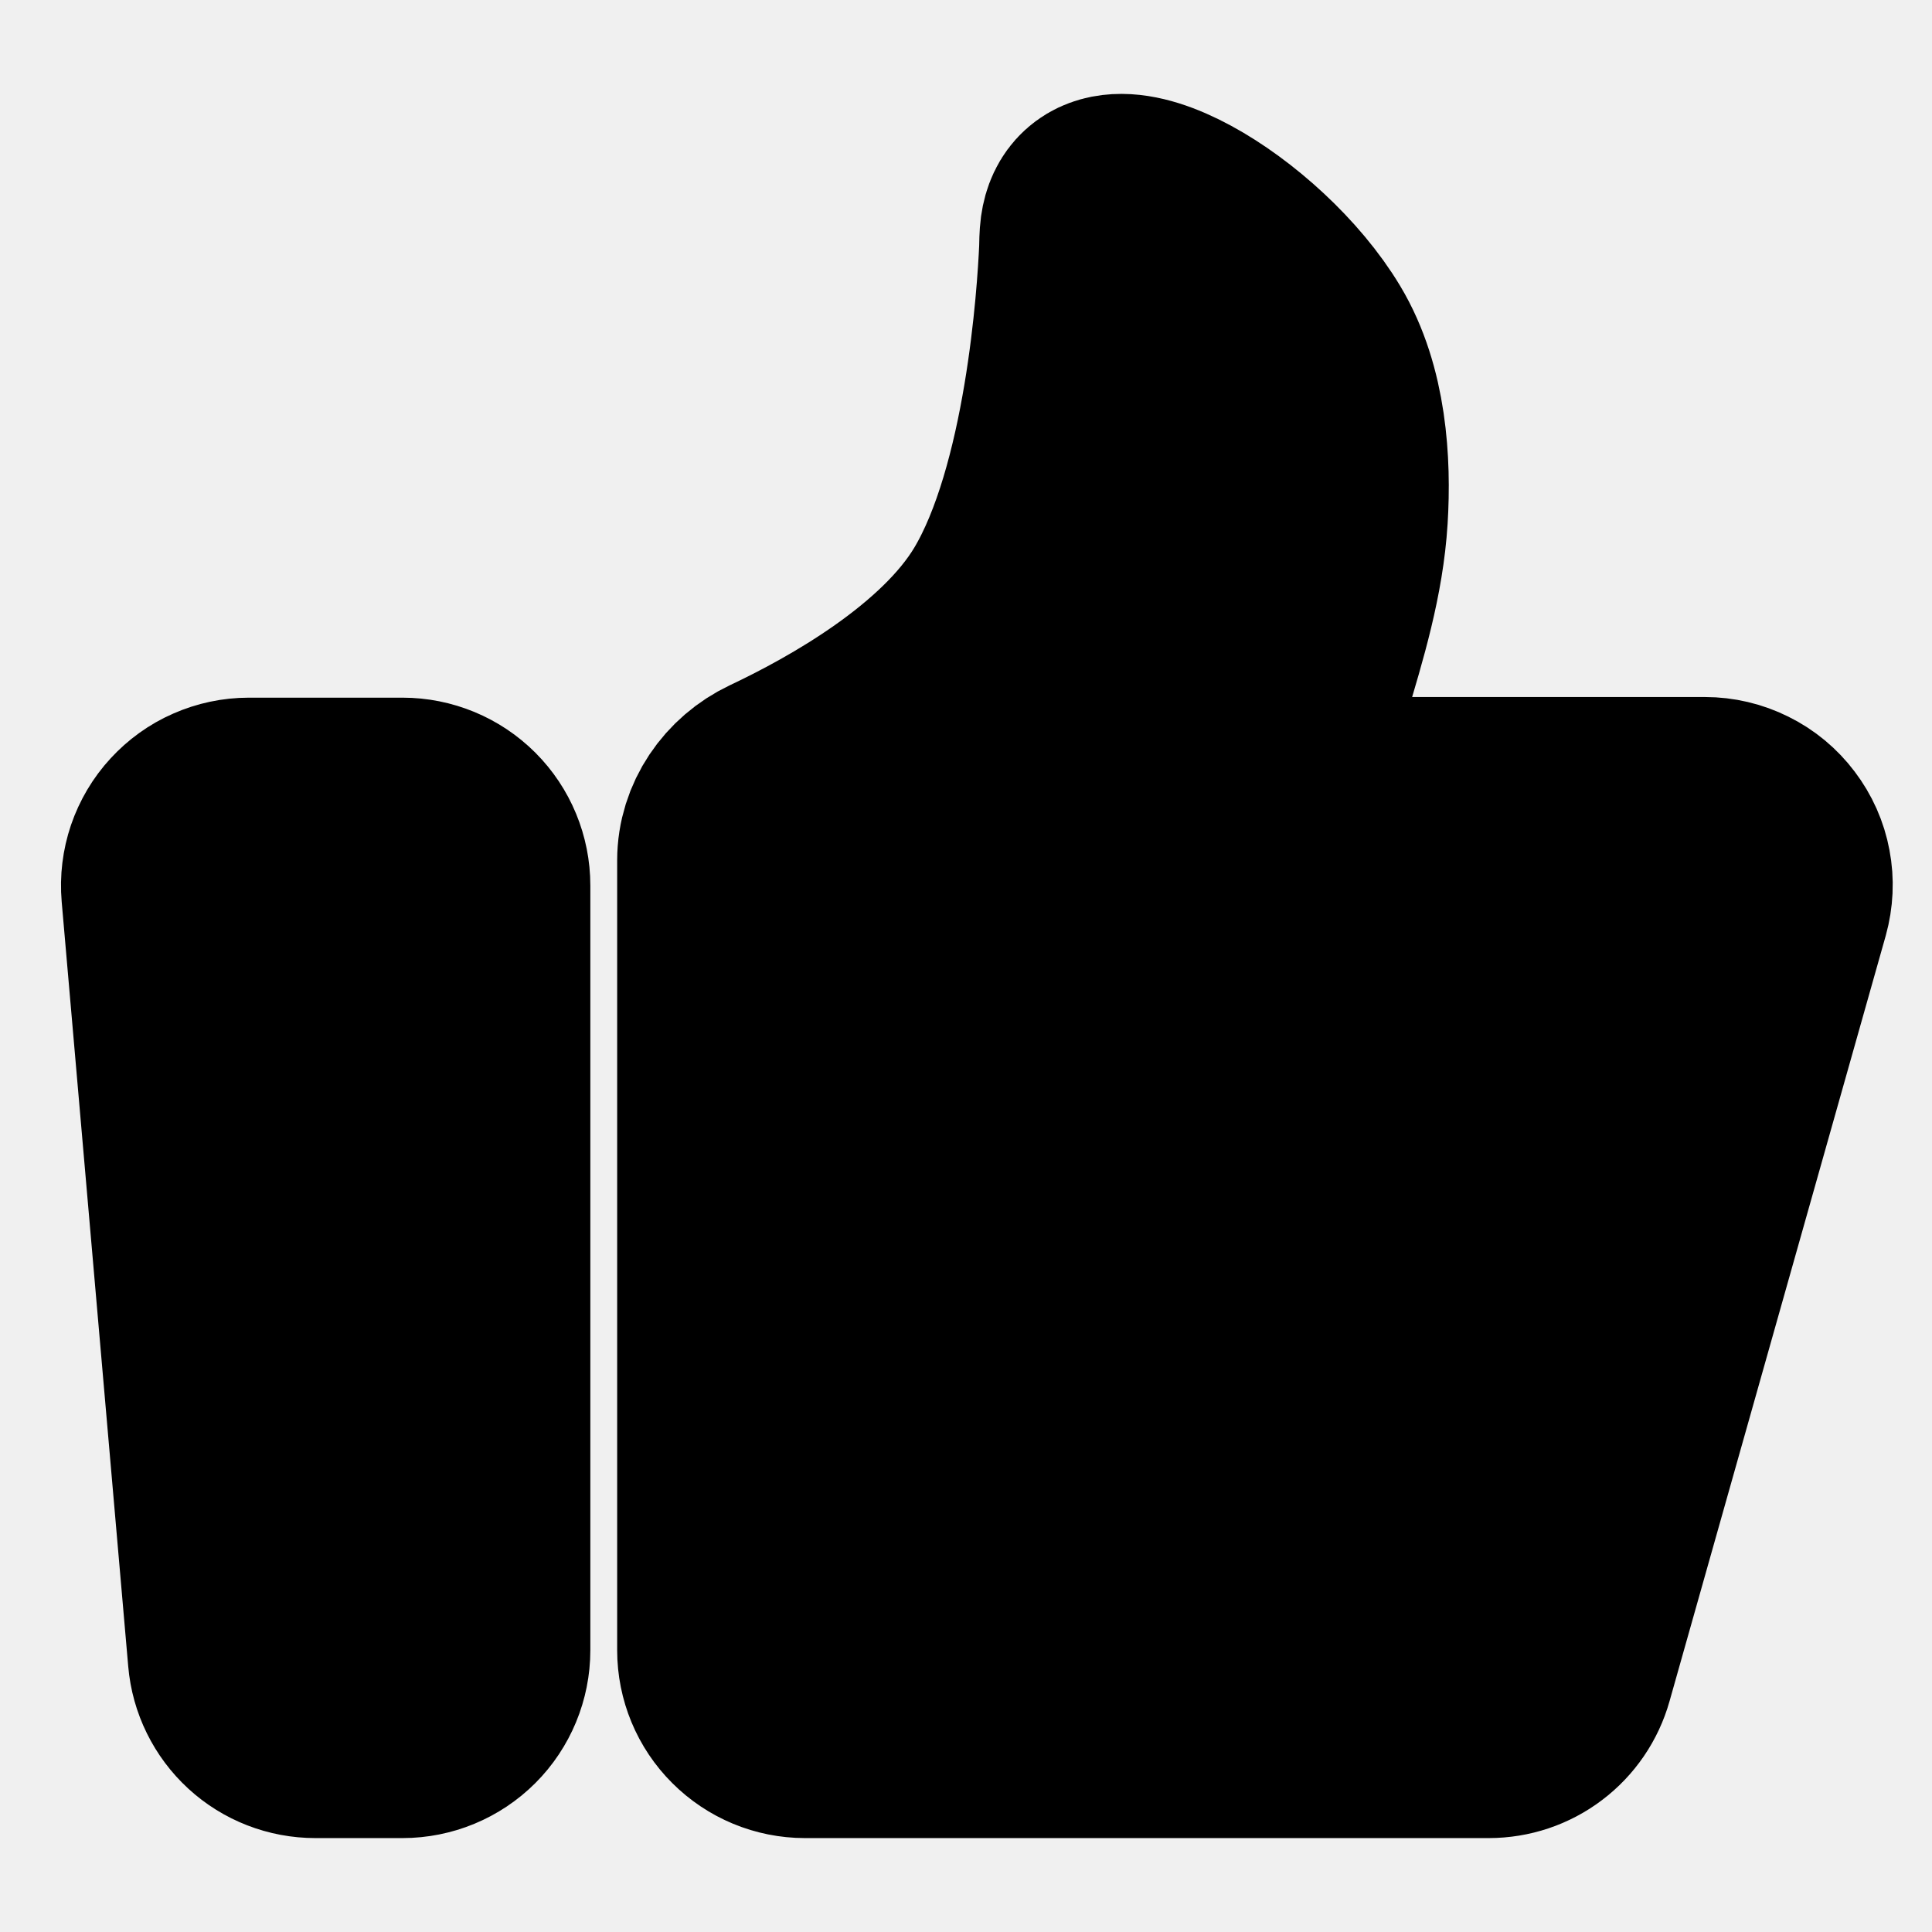
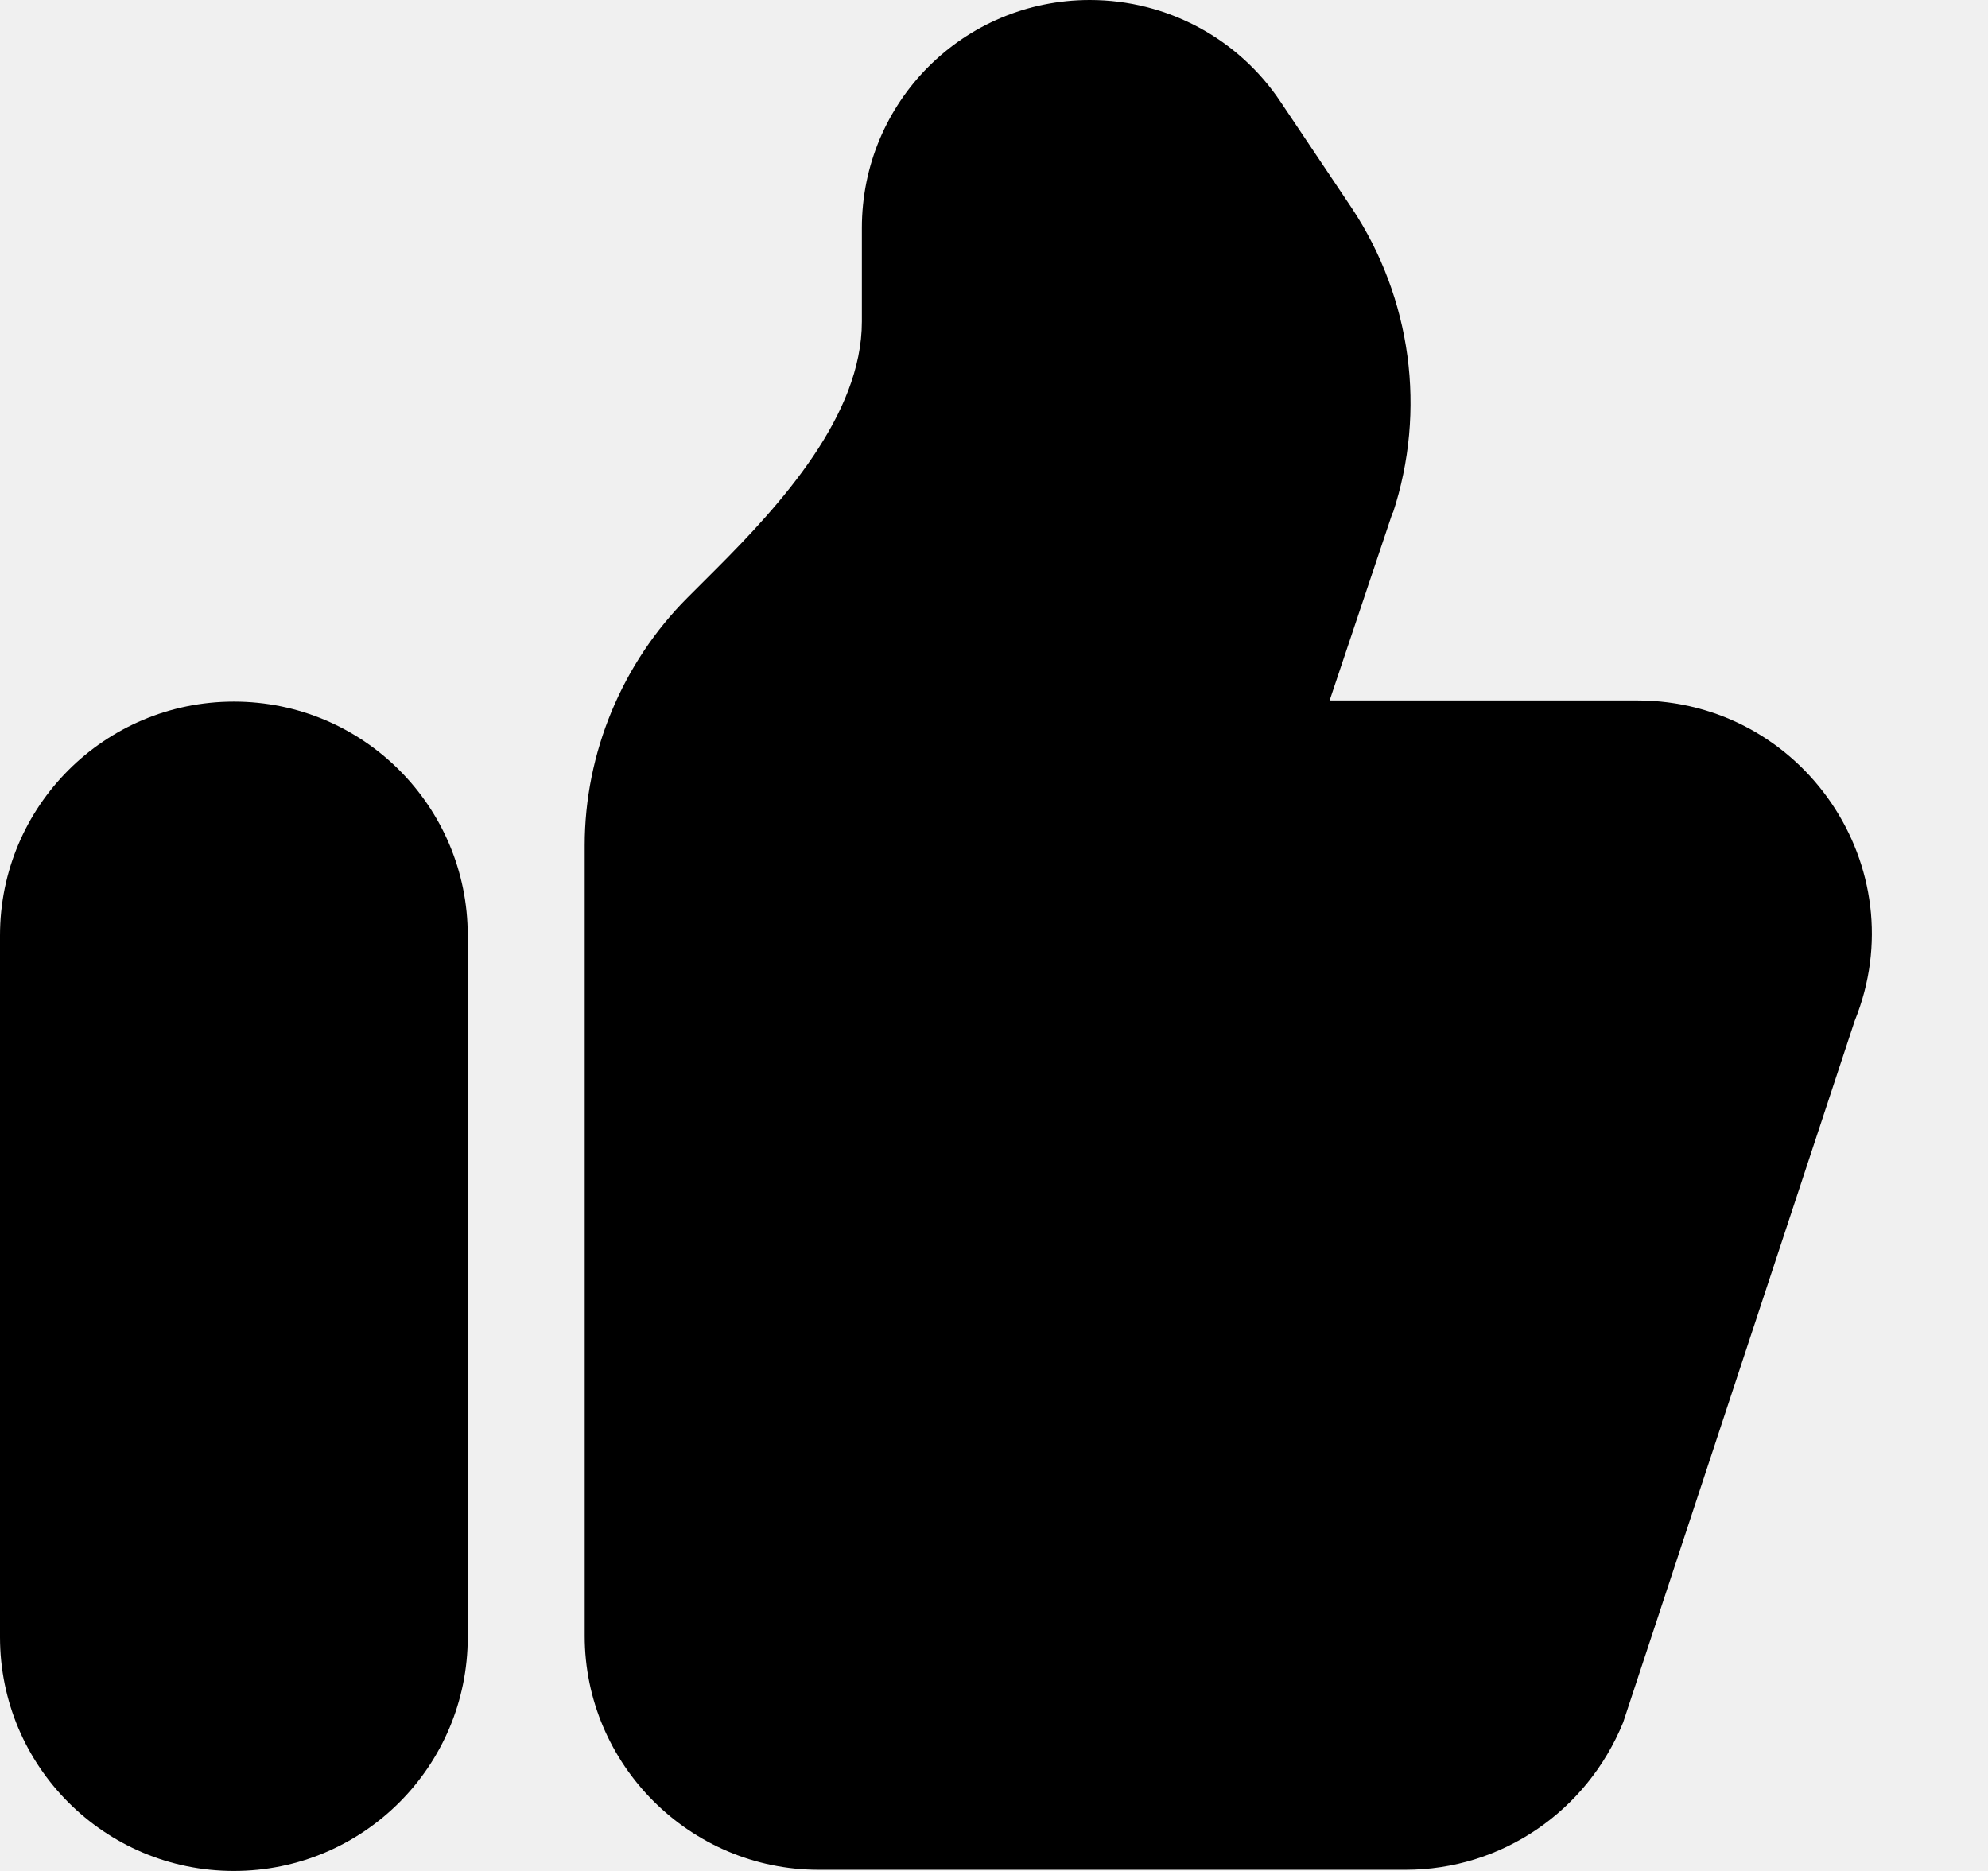
- <svg xmlns="http://www.w3.org/2000/svg" width="current" height="current" viewBox="0 0 18 18" fill="none">
-   <g clip-path="url(#clip0_3608_10916)">
-     <mask id="mask0_3608_10916" style="mask-type:luminance" maskUnits="userSpaceOnUse" x="0" y="0" width="18" height="18">
-       <path d="M1.571 8.315C1.562 8.211 1.575 8.107 1.608 8.009C1.642 7.91 1.695 7.82 1.766 7.743C1.836 7.667 1.921 7.605 2.016 7.564C2.111 7.522 2.214 7.5 2.318 7.5H3.75C3.949 7.5 4.14 7.579 4.281 7.72C4.421 7.86 4.5 8.051 4.5 8.25V15.375C4.5 15.574 4.421 15.765 4.281 15.905C4.14 16.046 3.949 16.125 3.75 16.125H2.938C2.75 16.125 2.569 16.055 2.431 15.928C2.293 15.801 2.207 15.627 2.191 15.44L1.571 8.315ZM6.75 8.016C6.75 7.702 6.945 7.422 7.228 7.288C7.847 6.996 8.9 6.41 9.375 5.618C9.988 4.596 10.103 2.751 10.122 2.328C10.124 2.269 10.123 2.21 10.131 2.151C10.232 1.419 11.646 2.274 12.188 3.179C12.482 3.669 12.52 4.314 12.489 4.818C12.456 5.356 12.298 5.876 12.143 6.393L11.813 7.494H15.884C16 7.494 16.114 7.521 16.218 7.573C16.322 7.624 16.412 7.699 16.482 7.792C16.552 7.884 16.6 7.991 16.621 8.105C16.643 8.219 16.637 8.336 16.606 8.448L14.592 15.579C14.548 15.736 14.453 15.875 14.323 15.973C14.193 16.072 14.034 16.125 13.87 16.125H7.5C7.301 16.125 7.111 16.046 6.97 15.905C6.829 15.765 6.75 15.574 6.75 15.375V8.016Z" fill="white" stroke="white" stroke-width="2" stroke-linecap="round" stroke-linejoin="round" />
-     </mask>
-     <g mask="url(#mask0_3608_10916)">
-       <path d="M0 0H18V18H0V0Z" fill="currentColor" />
-     </g>
-   </g>
-   <defs>
-     <clipPath id="clip0_3608_10916">
-       <rect width="18" height="18" fill="currentColor" />
-     </clipPath>
-   </defs>
+ <svg xmlns="http://www.w3.org/2000/svg" width="17" height="16" viewBox="0 0 17 16" fill="none">
+   <path d="M4 8C4 6.895 3.105 6 2 6C0.895 6 0 6.895 0 8V14C0 15.105 0.895 16 2 16C3.105 16 4 15.105 4 14V8Z" fill="currentColor" />
+   <path d="M11.91 4.39C12.2 3.51 12.07 2.55 11.56 1.78L10.95 0.87C10.59 0.33 9.98 0 9.32 0C8.24 0 7.37 0.87 7.37 1.95V2.75C7.37 3.55 6.68 4.31 6.12 4.87L5.88 5.11C5.32 5.67 5 6.44 5 7.23V13.99C5 15.09 5.9 15.99 7 15.99H12.02C12.84 15.99 13.57 15.49 13.88 14.73L15.86 8.73C16.39 7.42 15.42 5.99 14 5.99H11.37L11.91 4.38V4.39Z" fill="currentColor" />
</svg>
